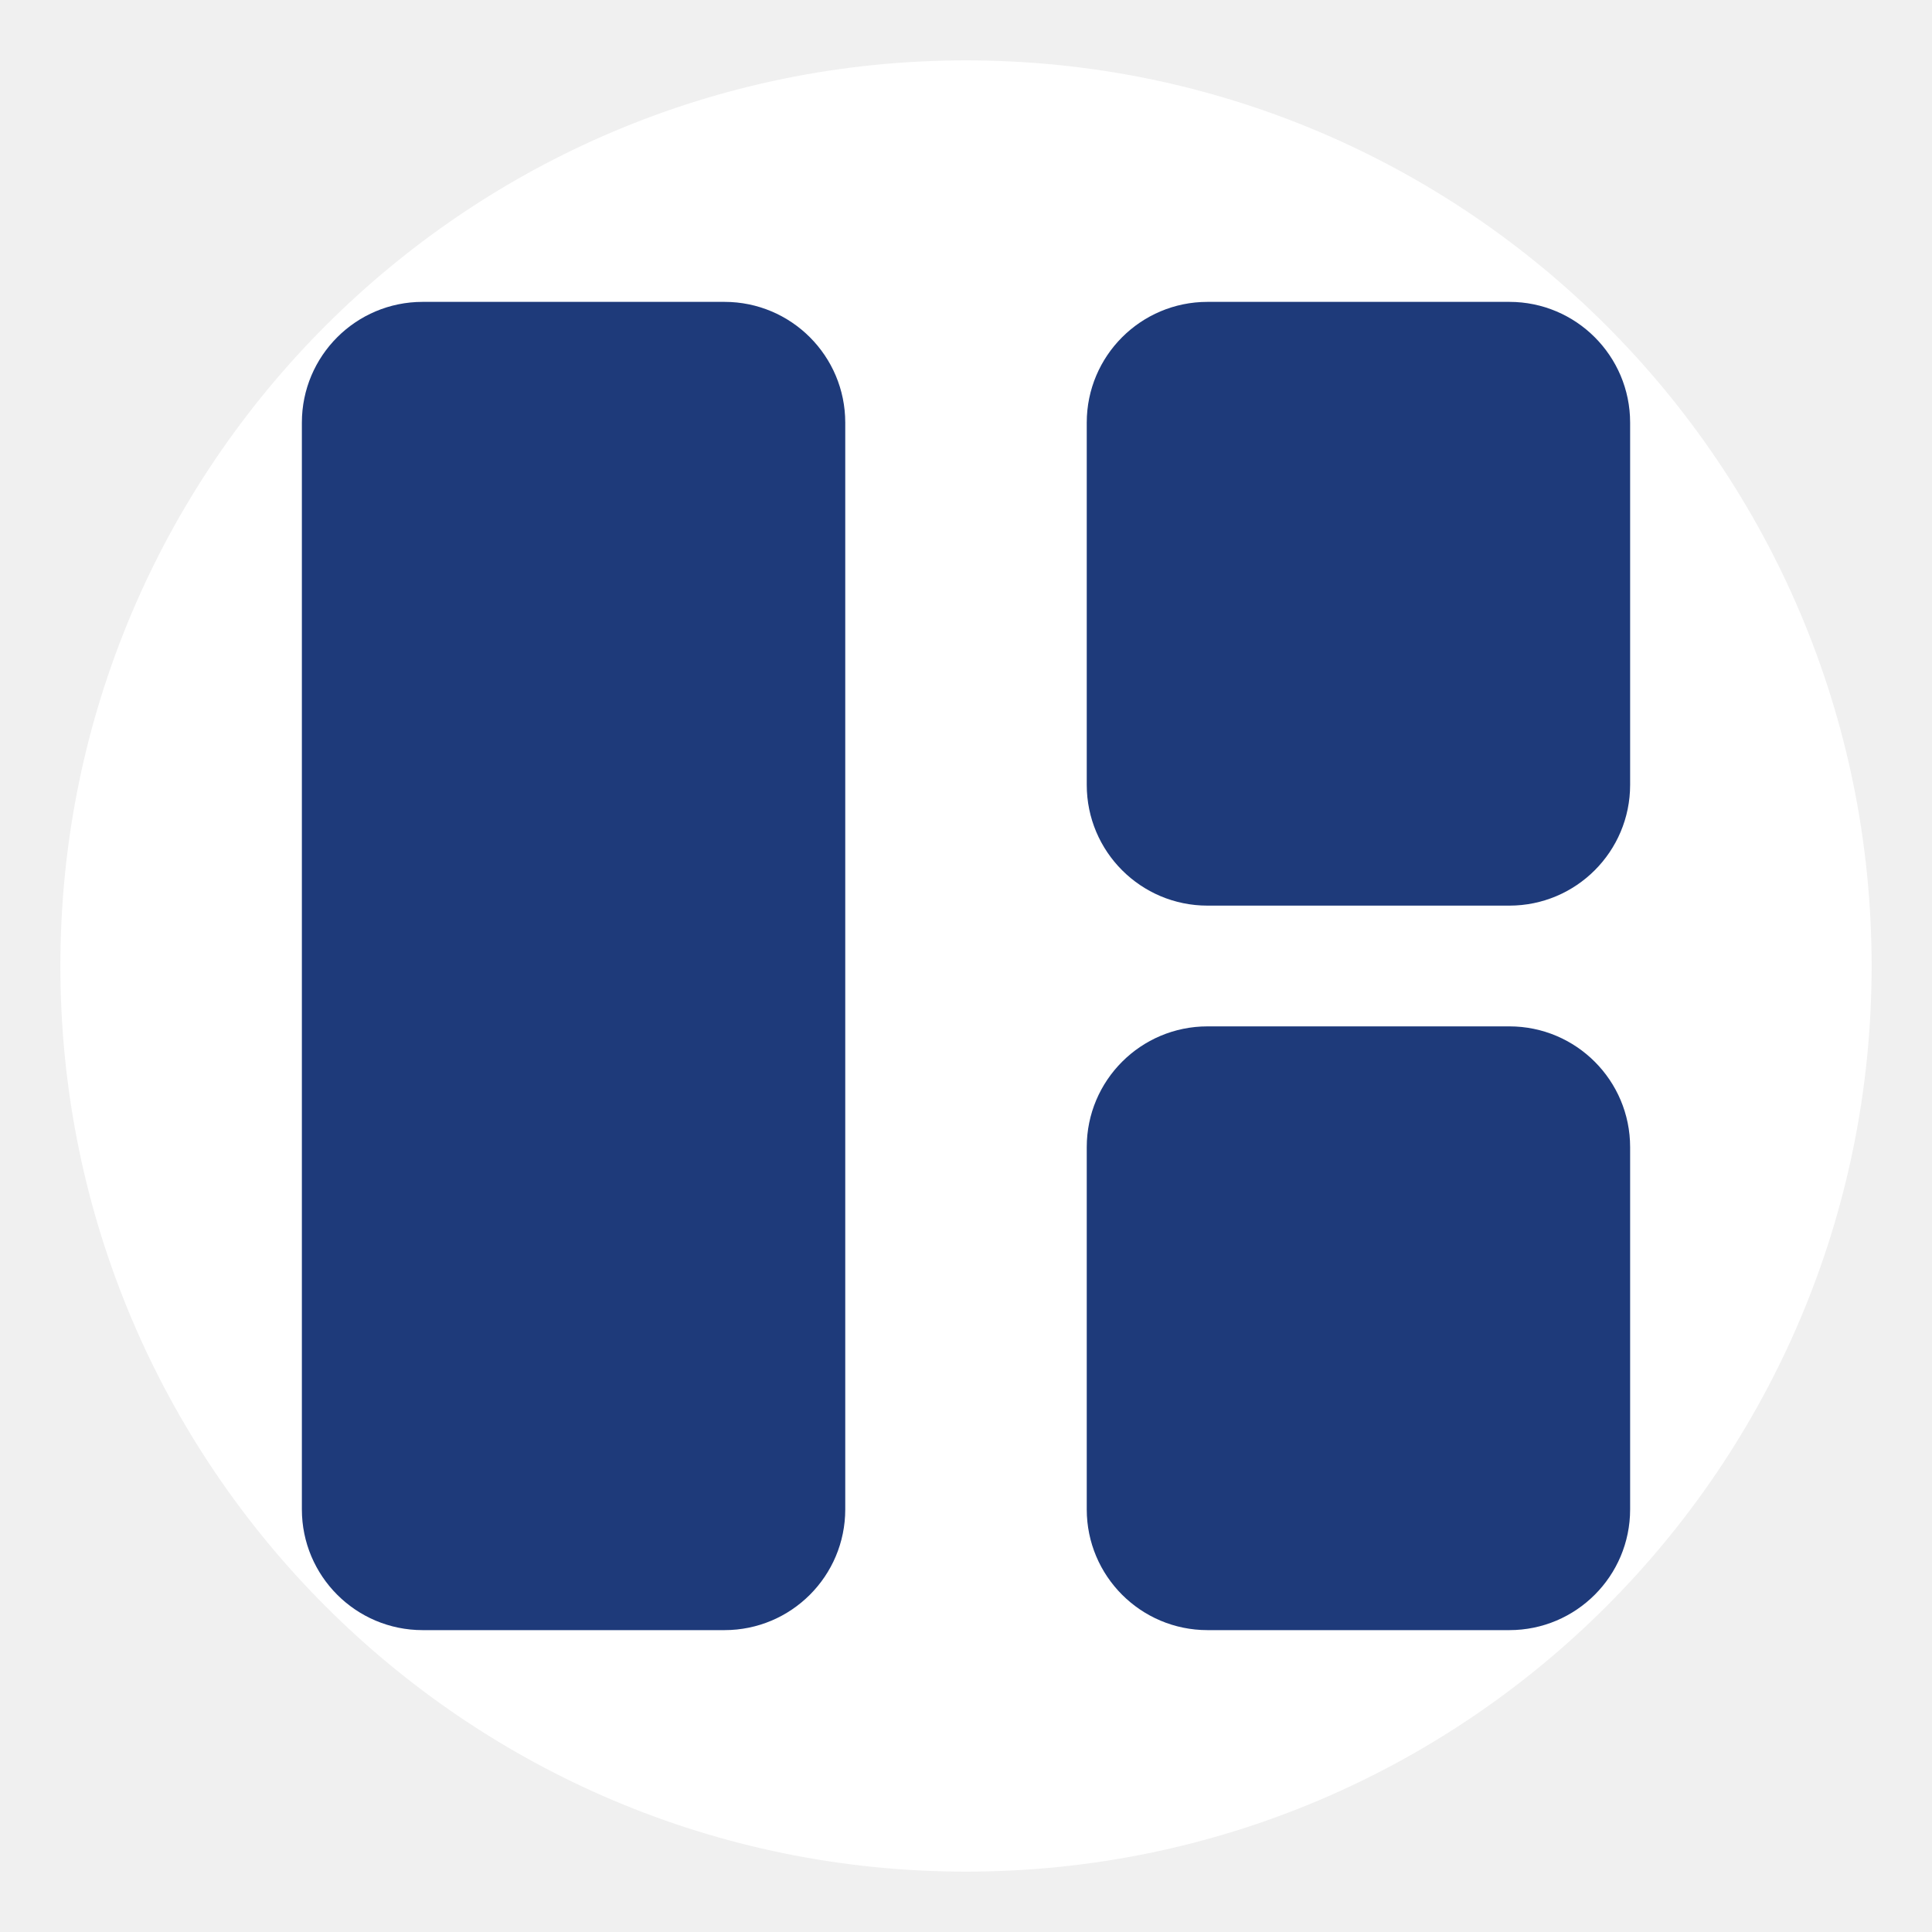
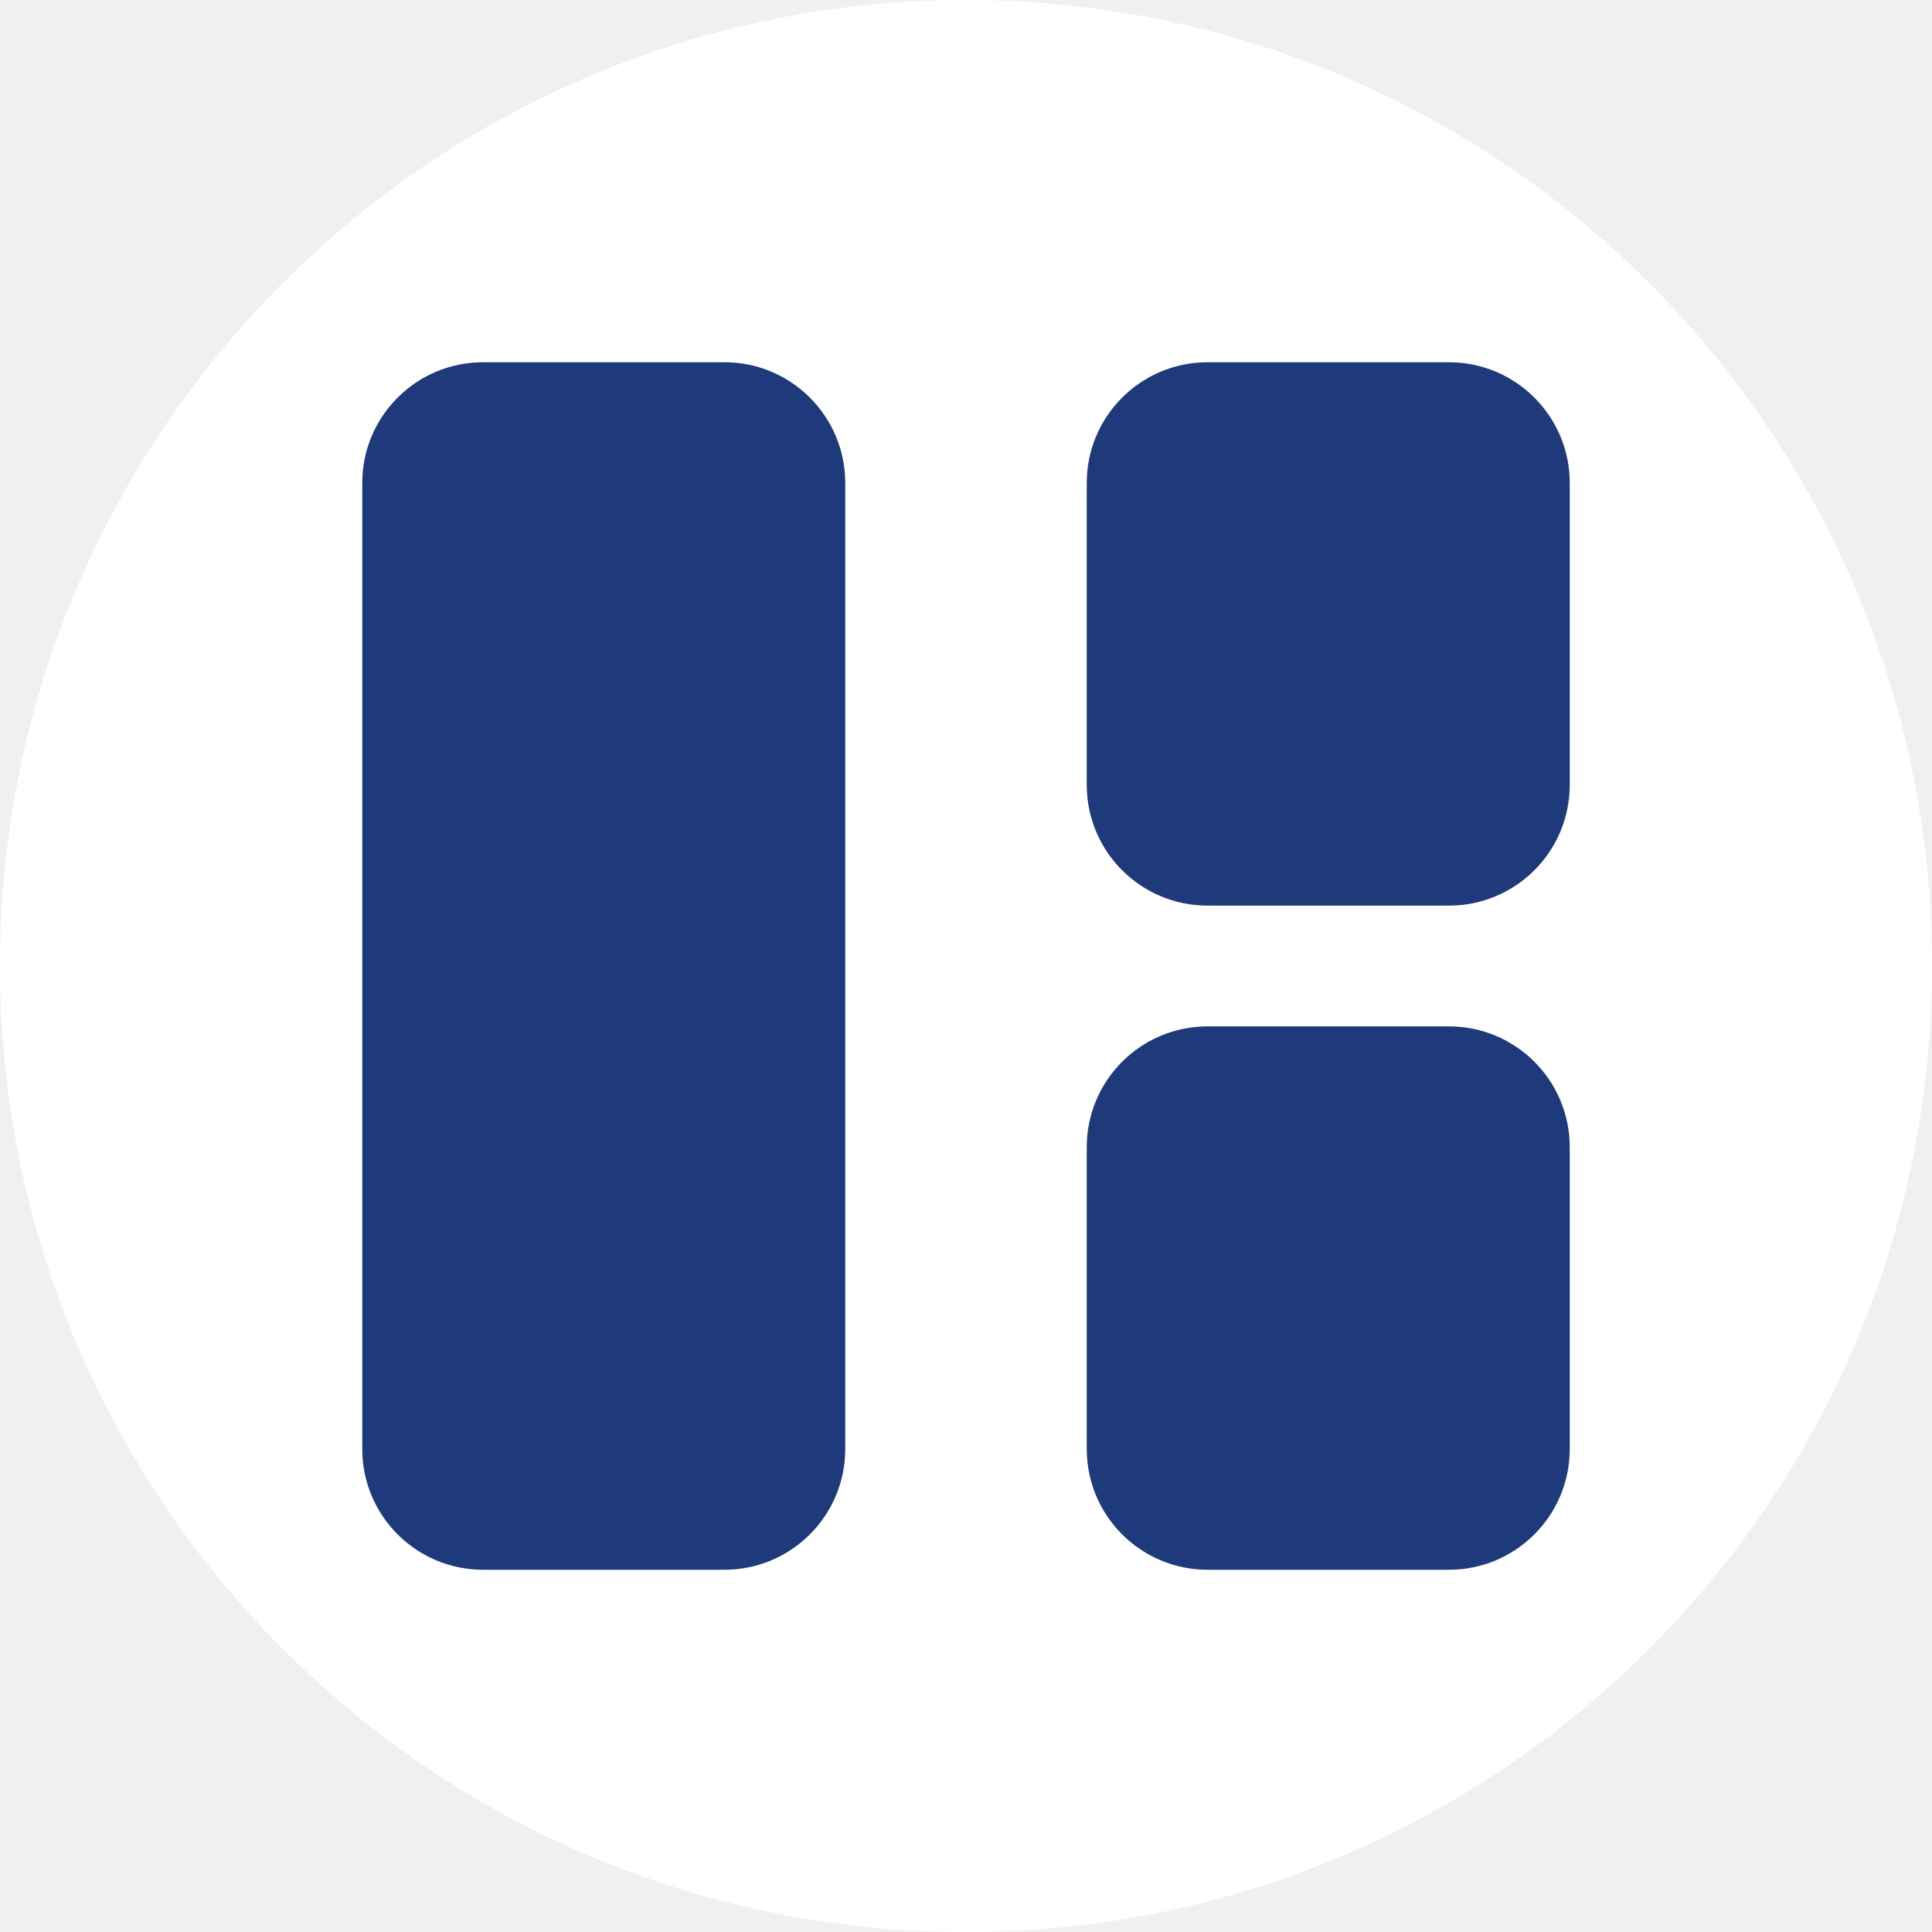
<svg xmlns="http://www.w3.org/2000/svg" width="32" height="32" viewBox="0 0 32 32">
-   <circle cx="16" cy="16" r="15" fill="#ffffff" />
-   <rect x="5" y="5" width="9" height="22" rx="2" fill="#1e3a7a" />
-   <rect x="18" y="5" width="9" height="10" rx="2" fill="#1e3a7a" />
-   <rect x="18" y="17" width="9" height="10" rx="2" fill="#1e3a7a" />
+   <circle cx="16" cy="16" r="16" fill="#ffffff" />
+   <rect x="6" y="6" width="8" height="20" rx="2" fill="#1e3a7a" />
+   <rect x="18" y="6" width="8" height="9" rx="2" fill="#1e3a7a" />
+   <rect x="18" y="17" width="8" height="9" rx="2" fill="#1e3a7a" />
</svg>
